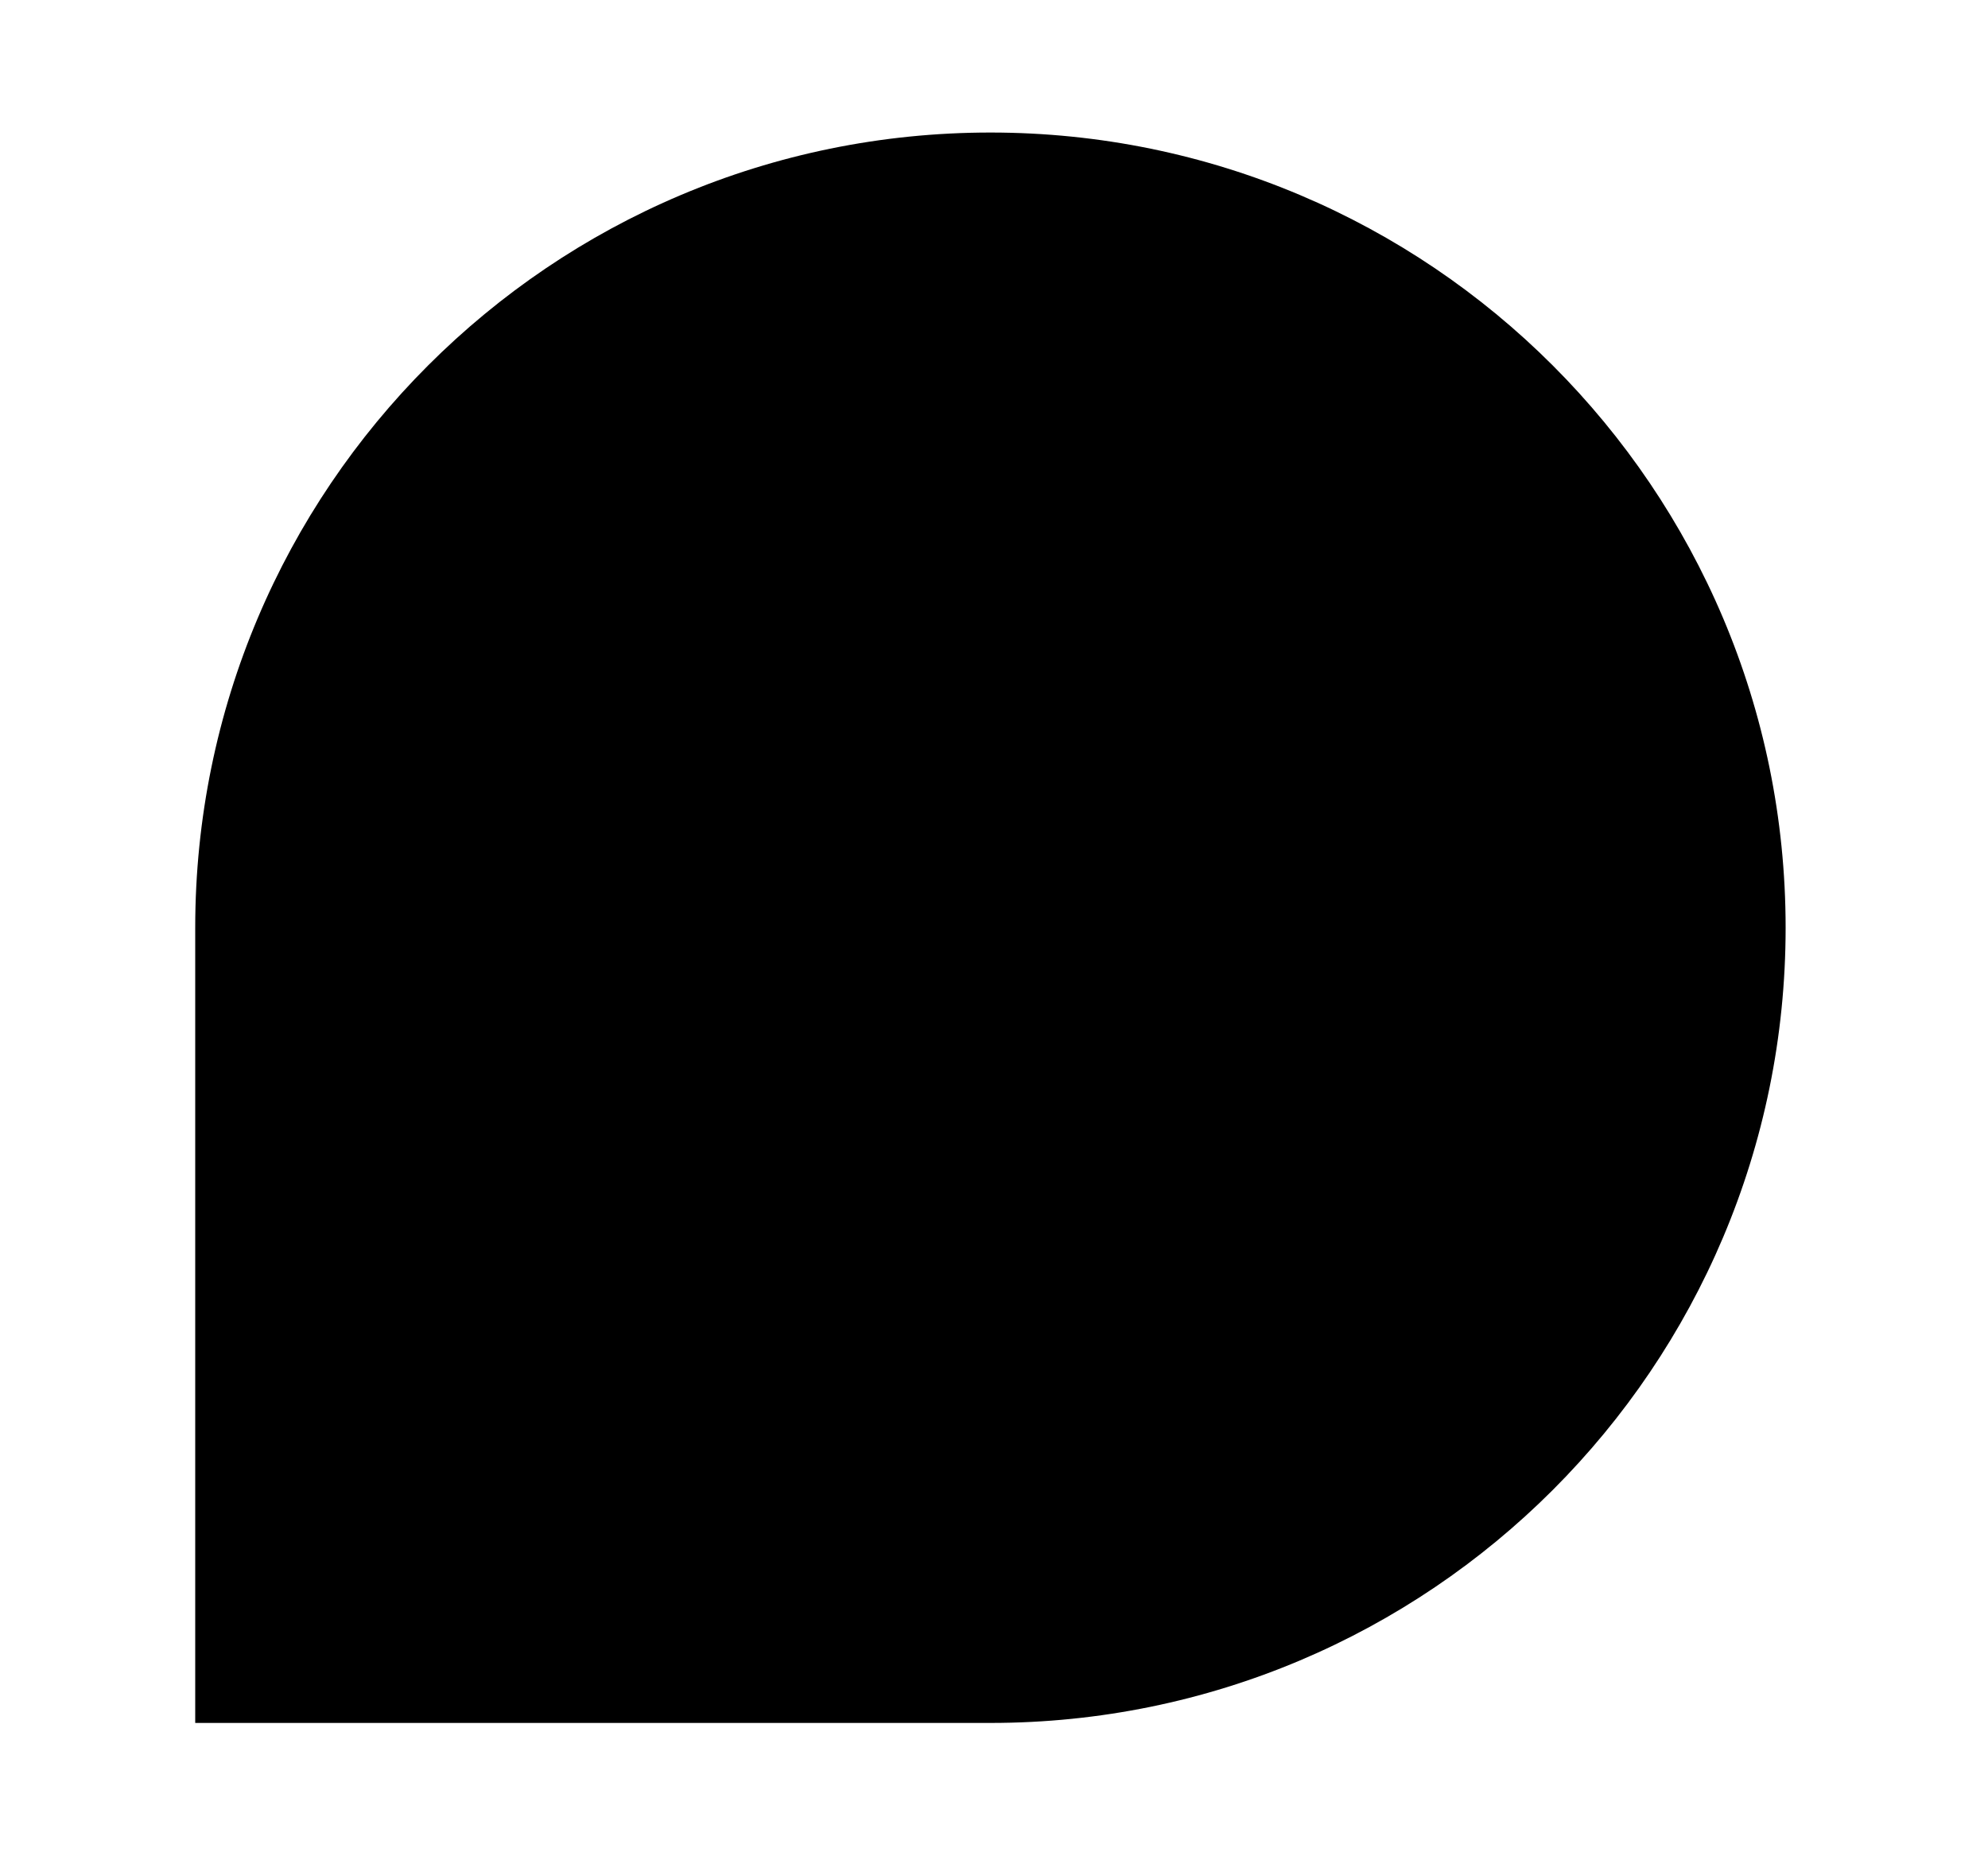
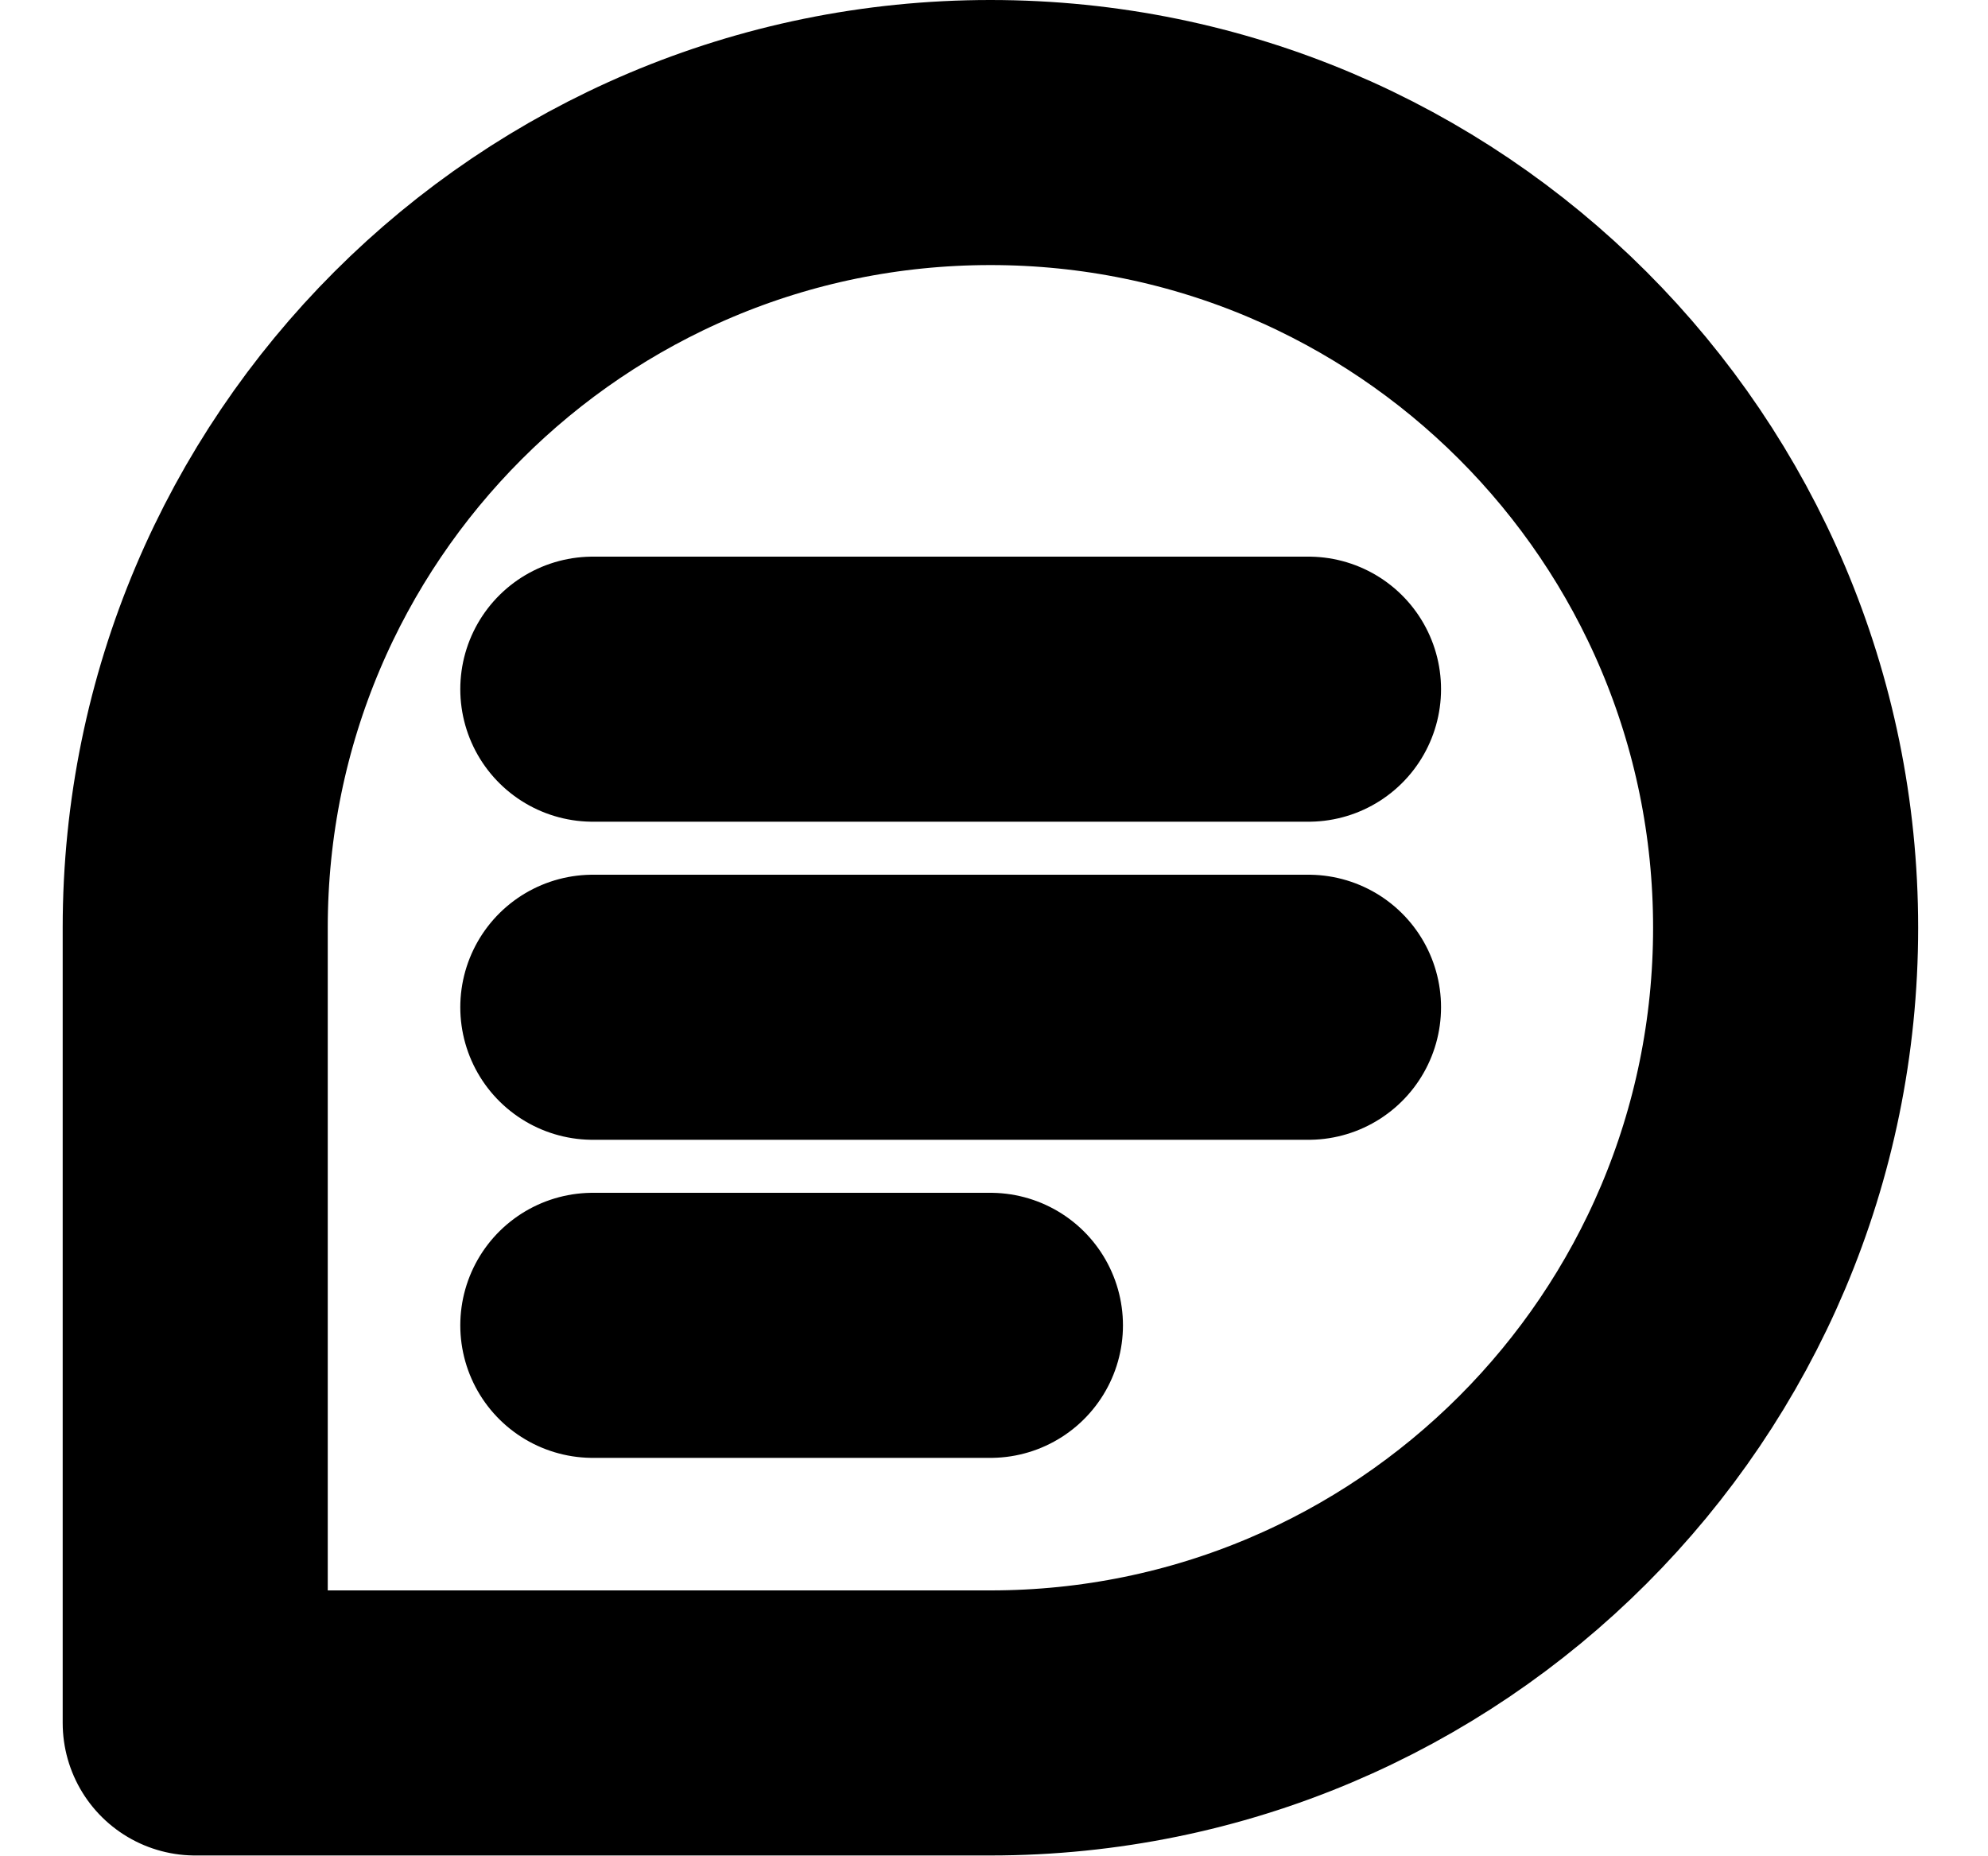
- <svg xmlns="http://www.w3.org/2000/svg" width="15" height="14" viewBox="0 0 15 14">
-   <path d="M4.473 5.2H9.873M4.473 7.6H9.873M4.473 10H7.473M13.473 7C13.473 10.314 10.787 13 7.473 13H1.473V7C1.473 3.686 4.159 1 7.473 1C10.787 1 13.473 3.686 13.473 7Z" stroke-linecap="round" stroke-linejoin="round" />
+ <svg xmlns="http://www.w3.org/2000/svg" width="15" height="14" viewBox="0 0 15 14" fill="none">
+   <path d="M4.473 5.2H9.873M4.473 7.6H9.873M4.473 10H7.473M13.473 7C13.473 10.314 10.787 13 7.473 13H1.473V7C1.473 3.686 4.159 1 7.473 1C10.787 1 13.473 3.686 13.473 7Z" stroke="currentColor" stroke-width="2" stroke-linecap="round" stroke-linejoin="round" />
</svg>
